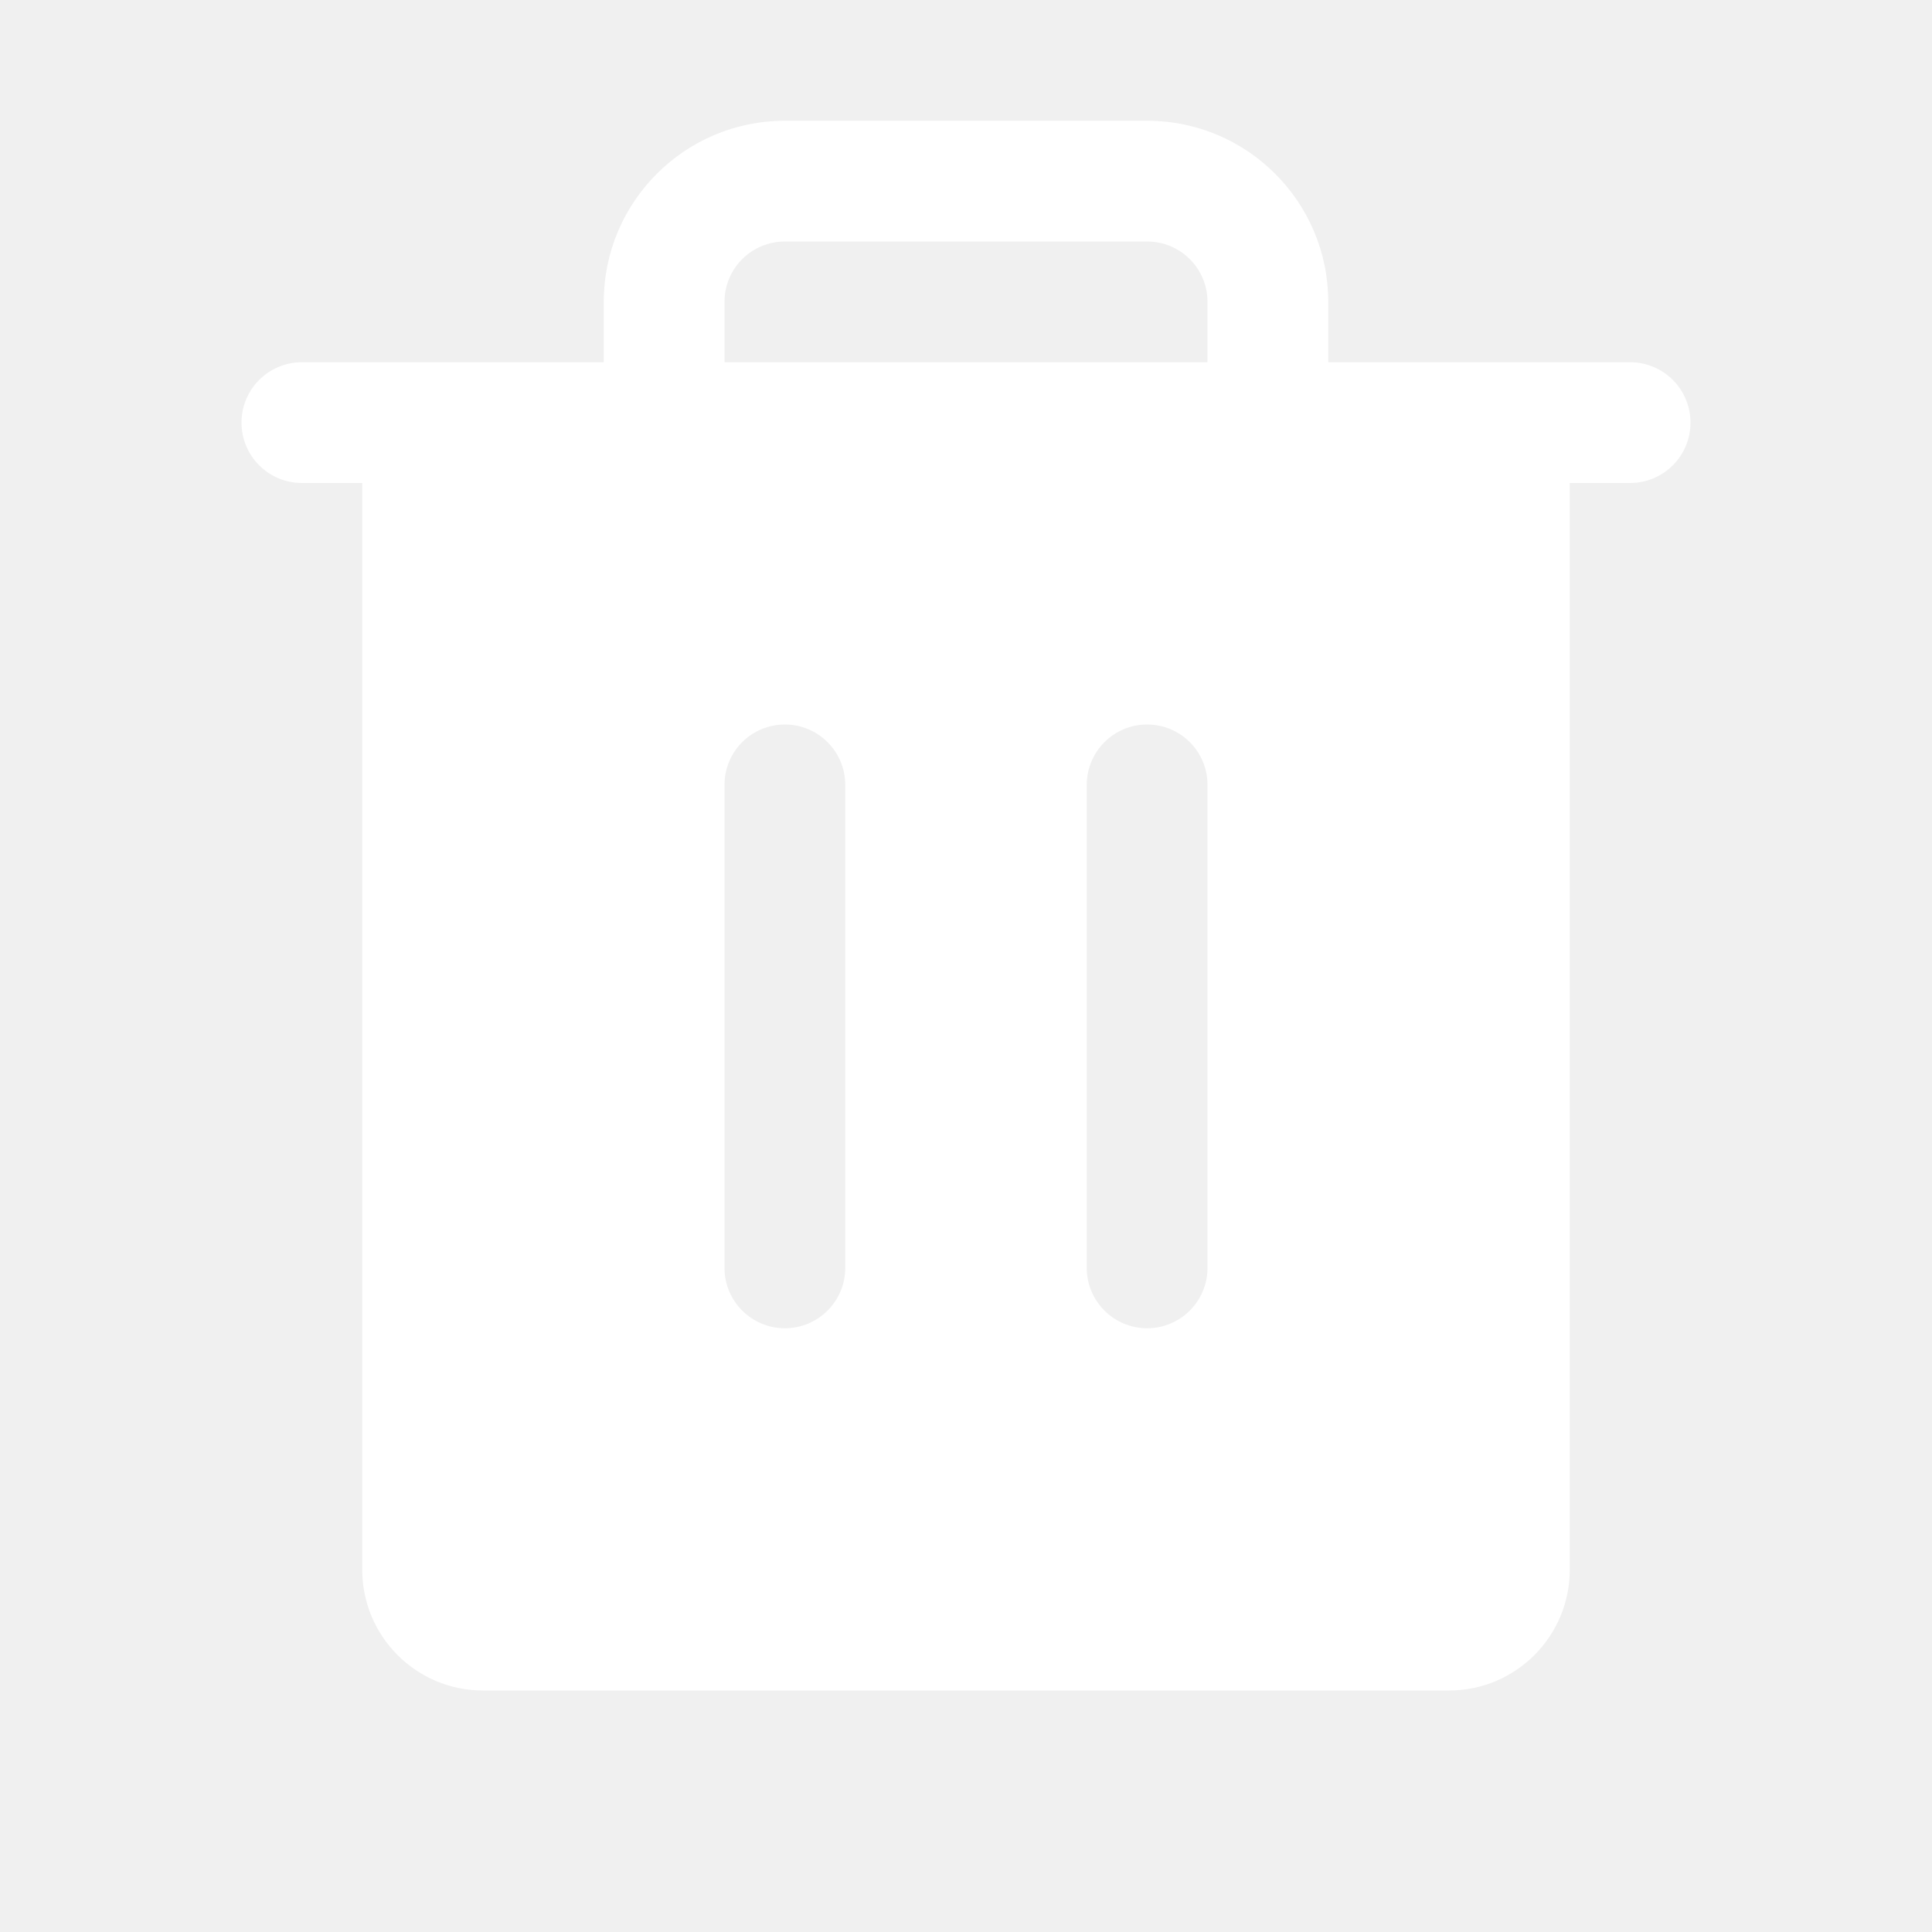
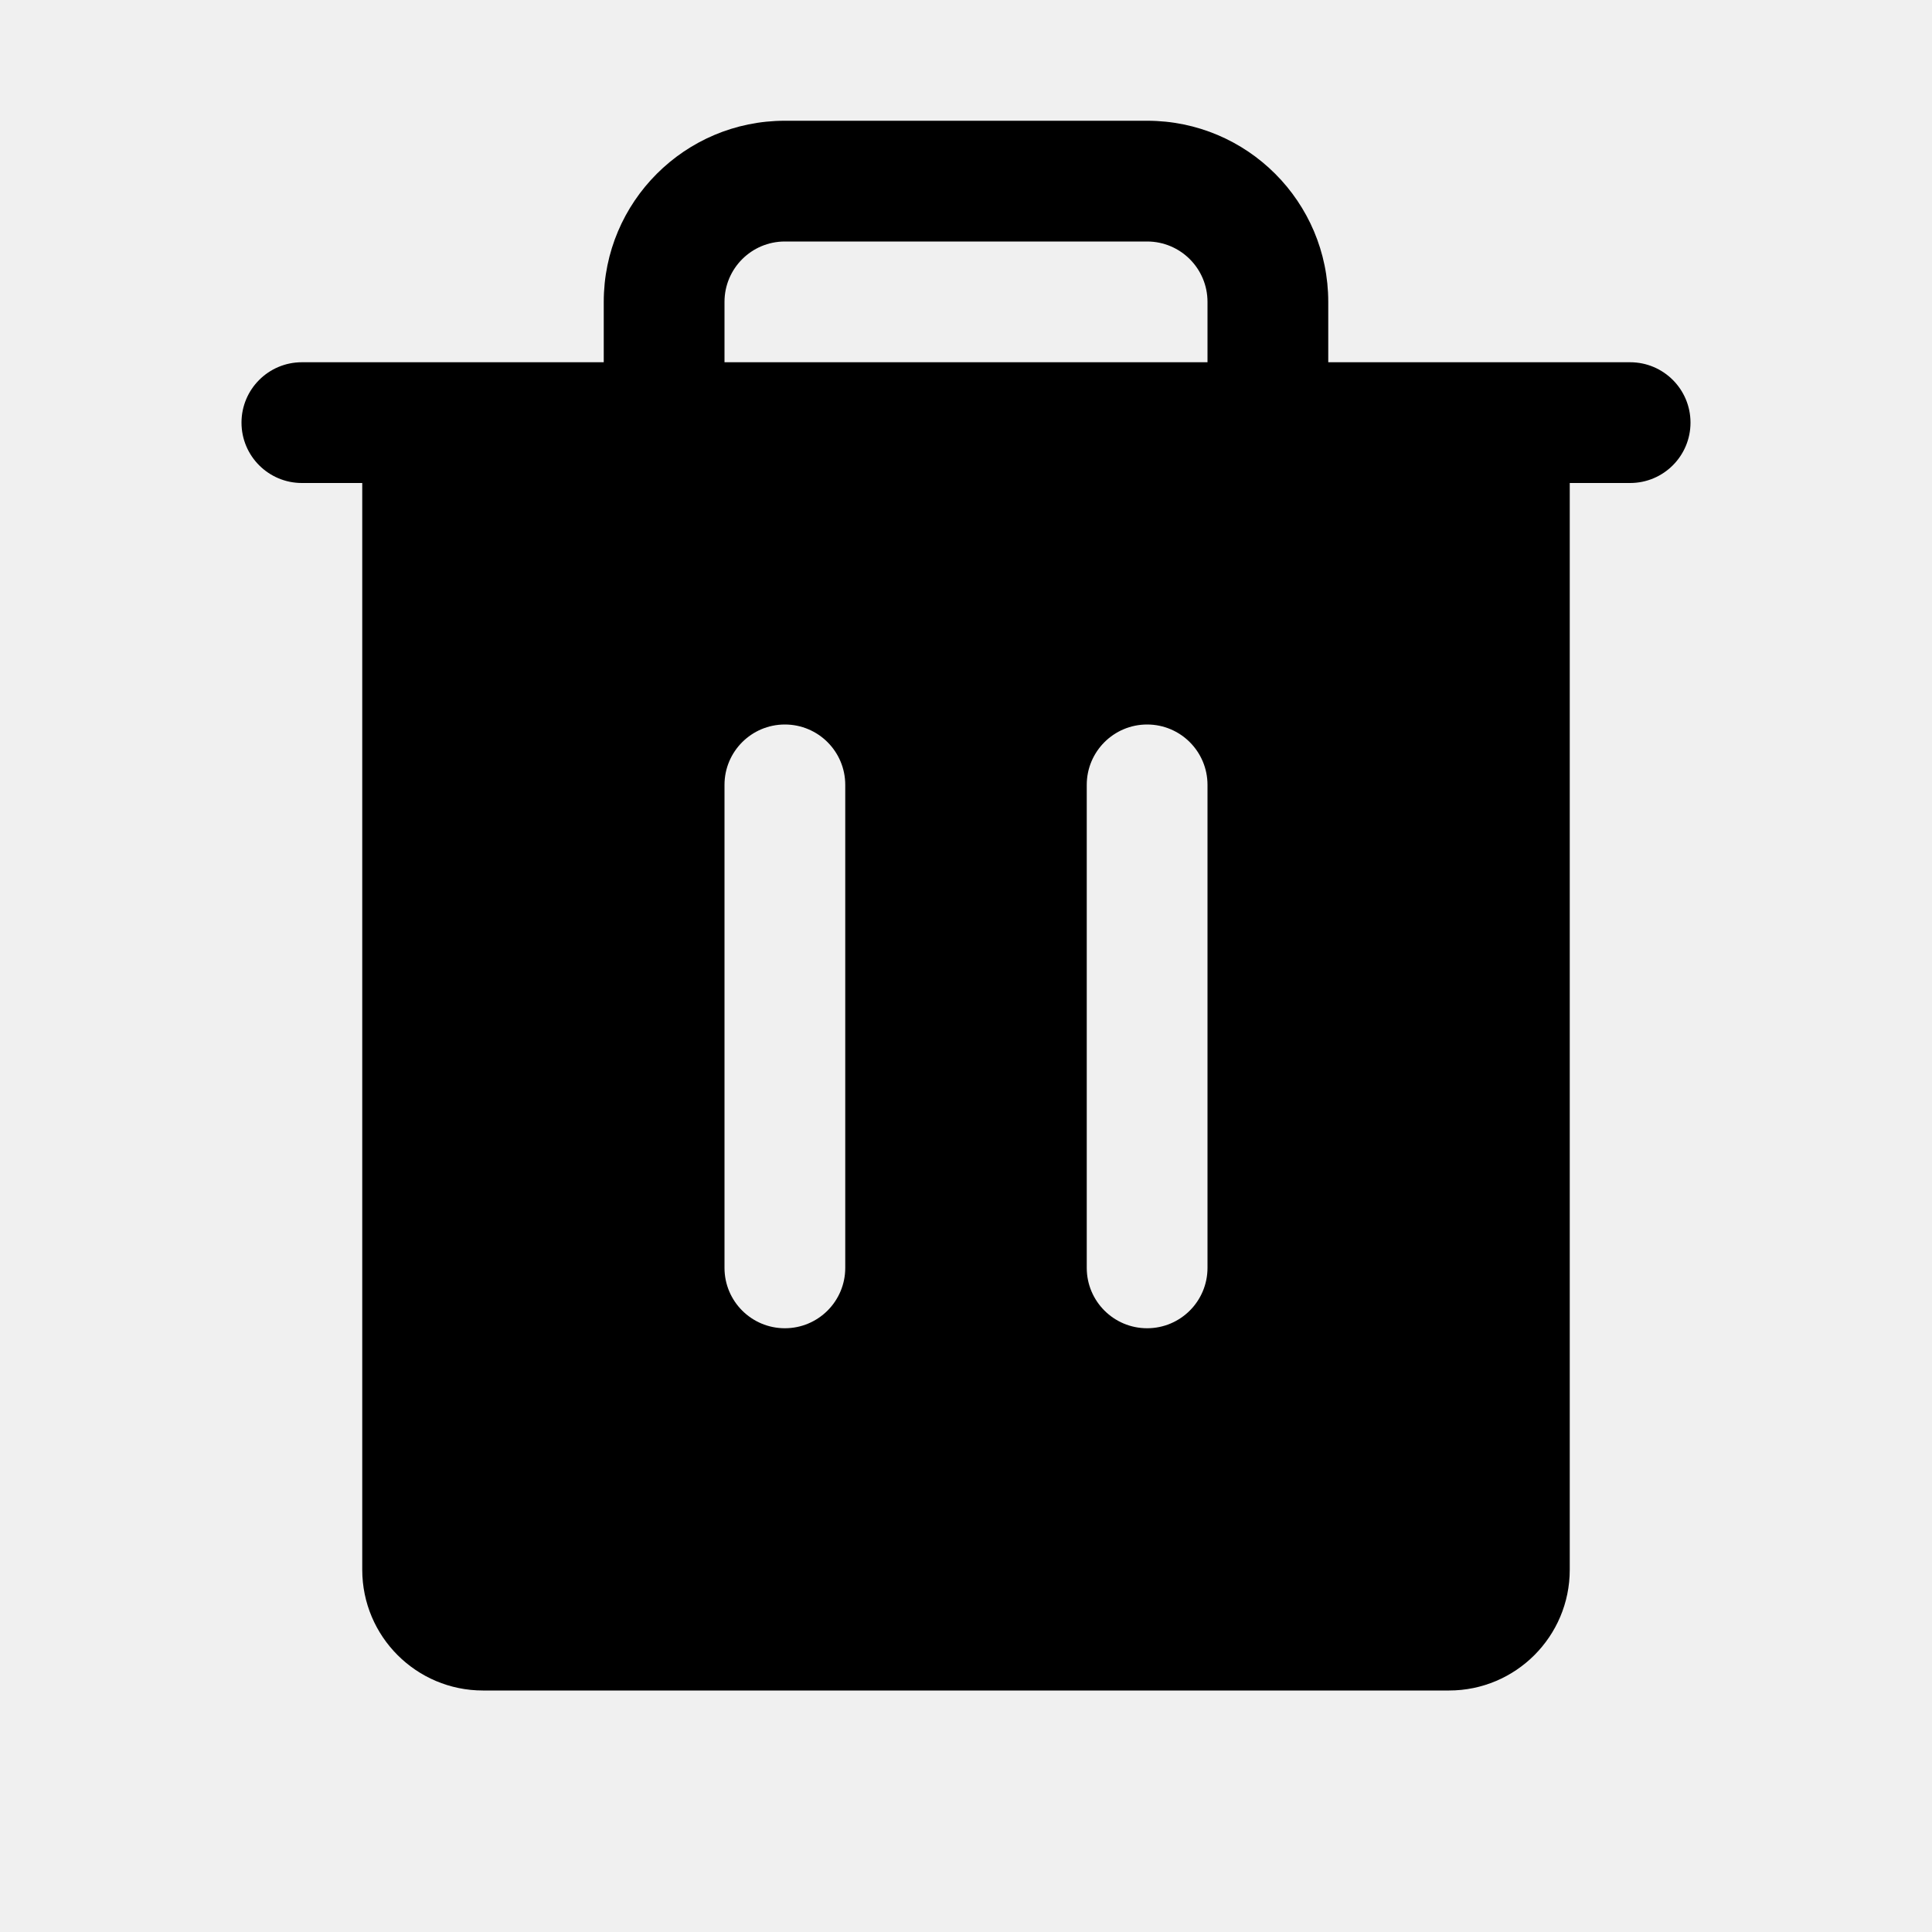
<svg xmlns="http://www.w3.org/2000/svg" viewBox="0 0 256 256">
  <rect width="256" height="256" fill="none" />
-   <path fill="#FFFFFF" d="M216,48H176V40a24,24,0,0,0-24-24H104A24,24,0,0,0,80,40v8H40a8,8,0,0,0,0,16h8V208a16,16,0,0,0,16,16H192a16,16,0,0,0,16-16V64h8a8,8,0,0,0,0-16ZM112,168a8,8,0,0,1-16,0V104a8,8,0,0,1,16,0Zm48,0a8,8,0,0,1-16,0V104a8,8,0,0,1,16,0Zm0-120H96V40a8,8,0,0,1,8-8h48a8,8,0,0,1,8,8Z" />
+   <path d="M216,48H176V40a24,24,0,0,0-24-24H104A24,24,0,0,0,80,40v8H40a8,8,0,0,0,0,16h8V208a16,16,0,0,0,16,16H192a16,16,0,0,0,16-16V64h8a8,8,0,0,0,0-16ZM112,168a8,8,0,0,1-16,0V104a8,8,0,0,1,16,0Zm48,0a8,8,0,0,1-16,0V104a8,8,0,0,1,16,0Zm0-120H96V40a8,8,0,0,1,8-8h48a8,8,0,0,1,8,8Z" />
</svg>
